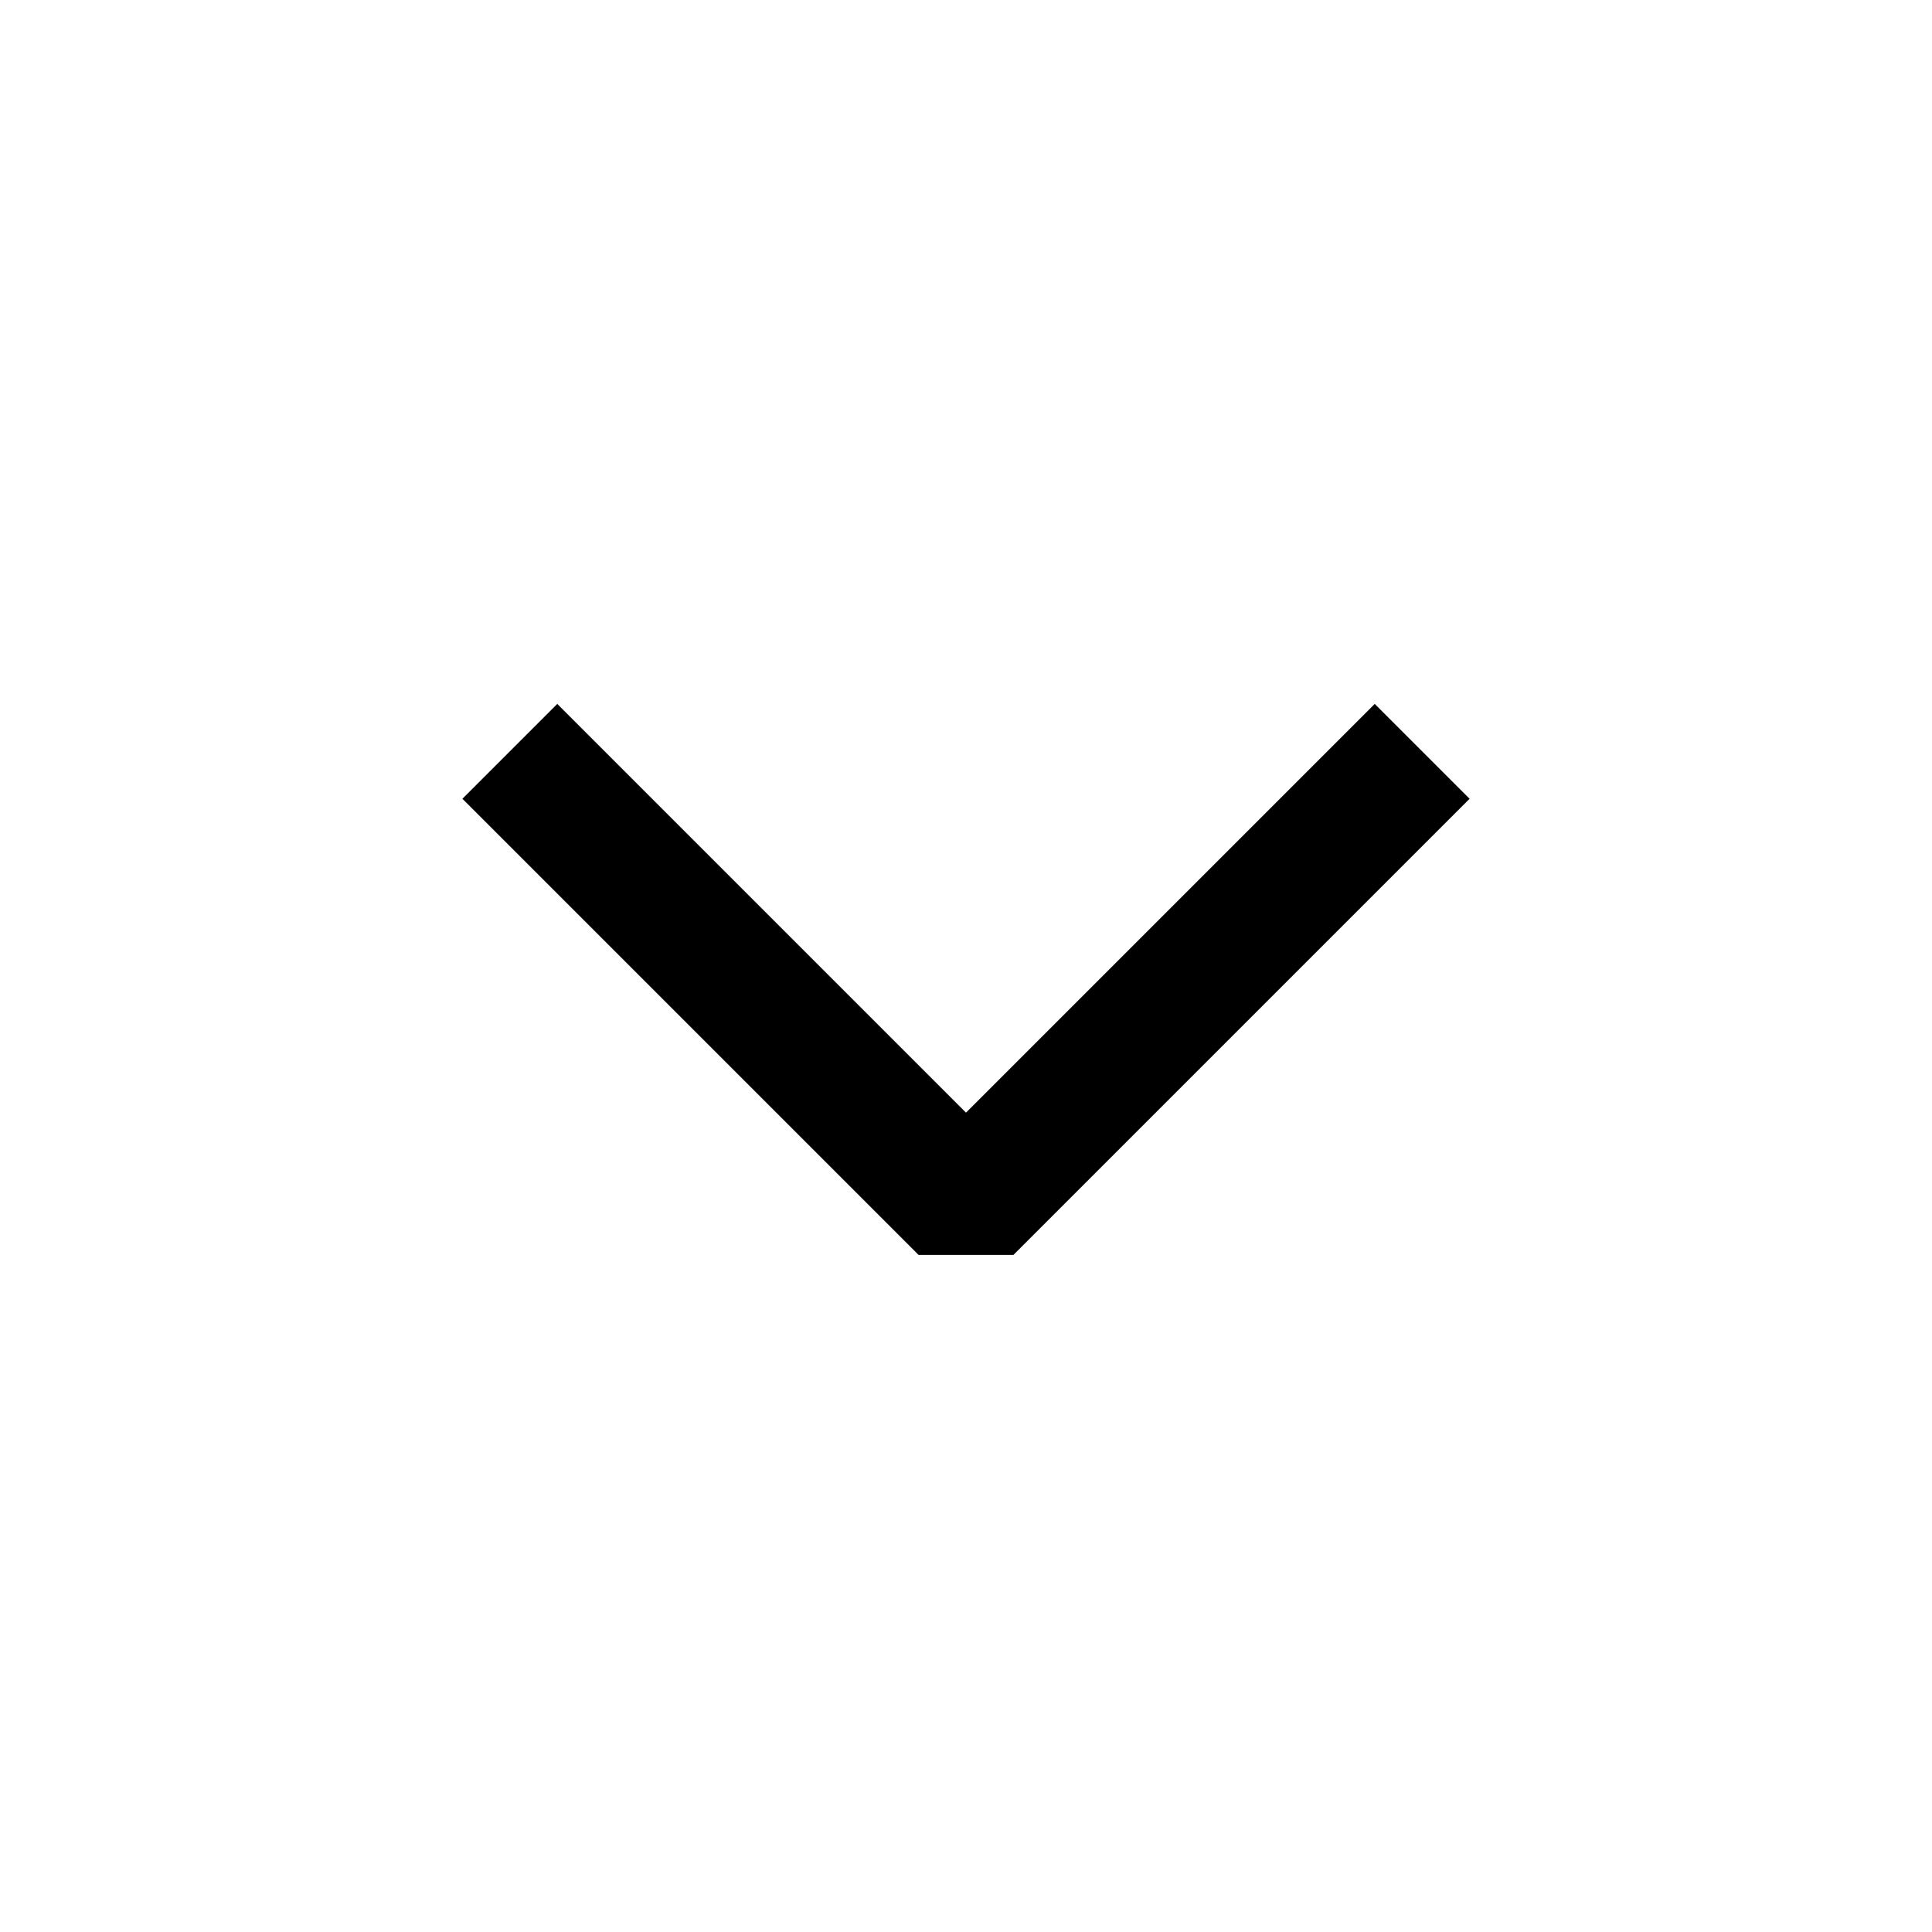
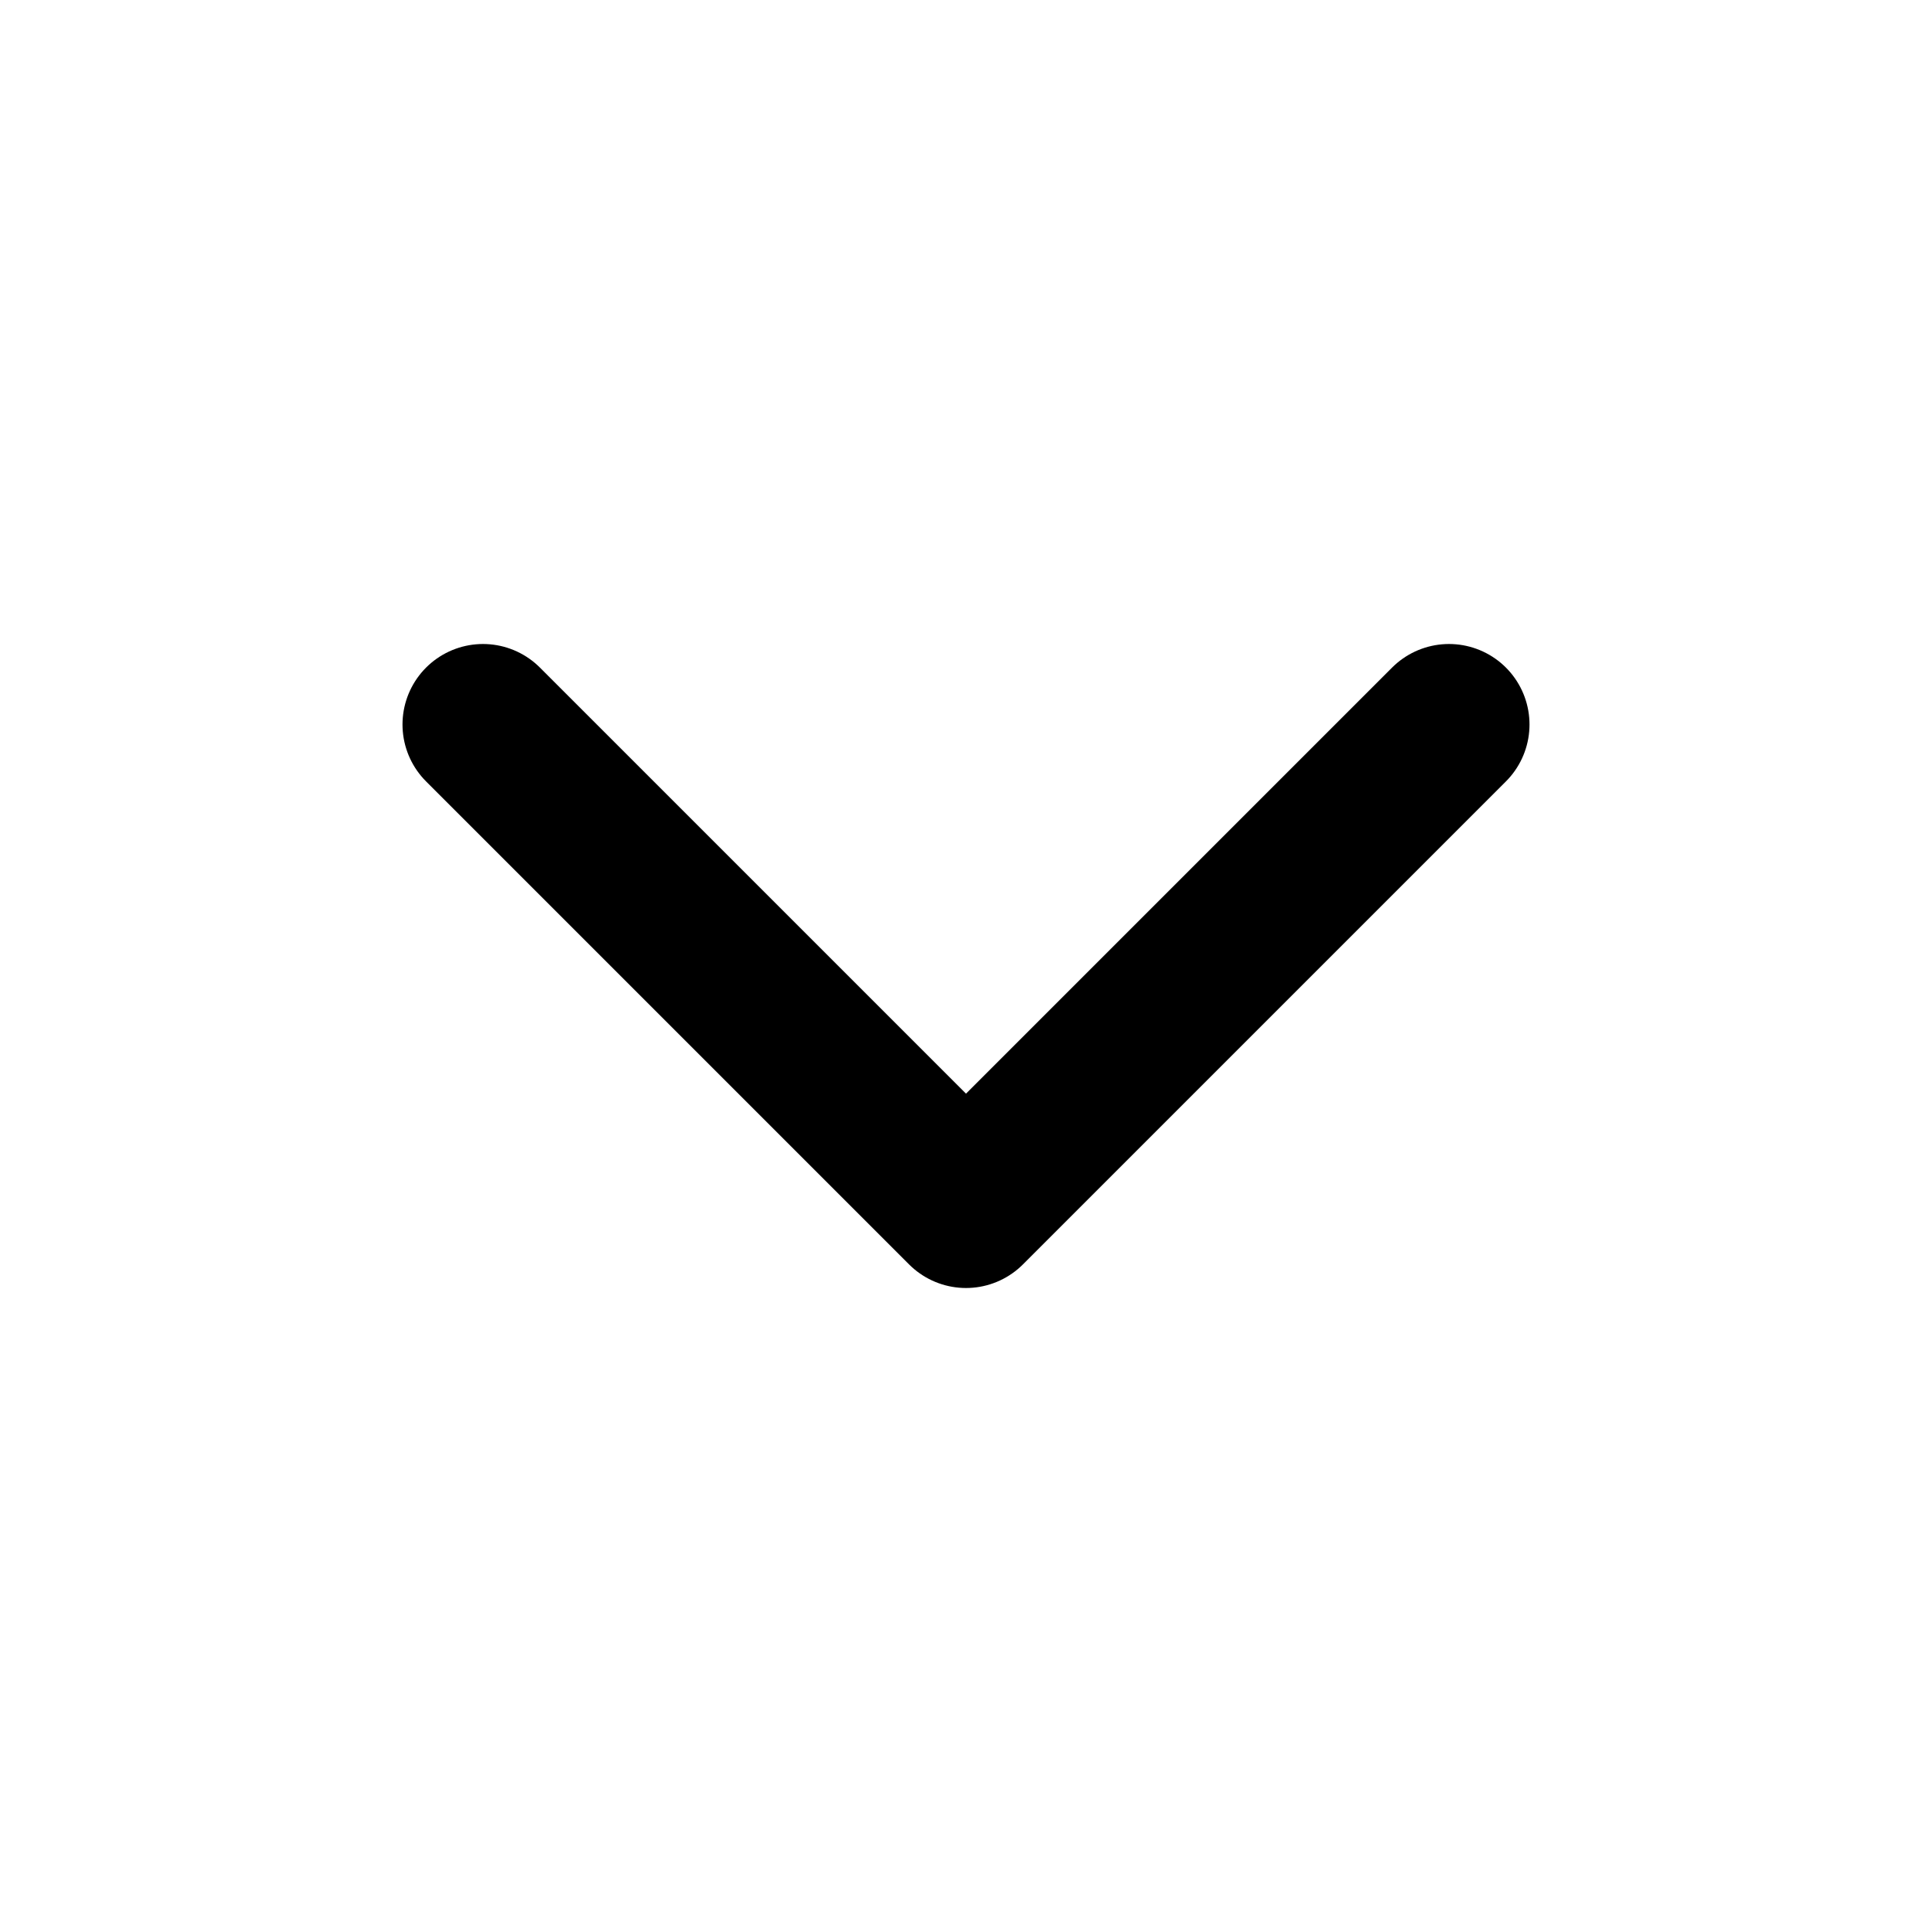
- <svg xmlns="http://www.w3.org/2000/svg" version="1.1" id="Layer_1" x="0px" y="0px" width="64px" height="64px" viewBox="-4 -4 72 72" enable-background="new 0 0 64 64" xml:space="preserve">
-   <g>
-     <polyline fill="none" stroke="#000000" stroke-width="5" stroke-linejoin="bevel" stroke-miterlimit="10" points="15,24 32,41   49,24  " />
-   </g>
+ <svg xmlns="http://www.w3.org/2000/svg" width="24" height="24" viewBox="0 0 24 24" fill="none" stroke="currentColor" stroke-width="2" stroke-linecap="round" stroke-linejoin="round">
+   <path d="M6 9l6 6l6 -6" />
</svg>
